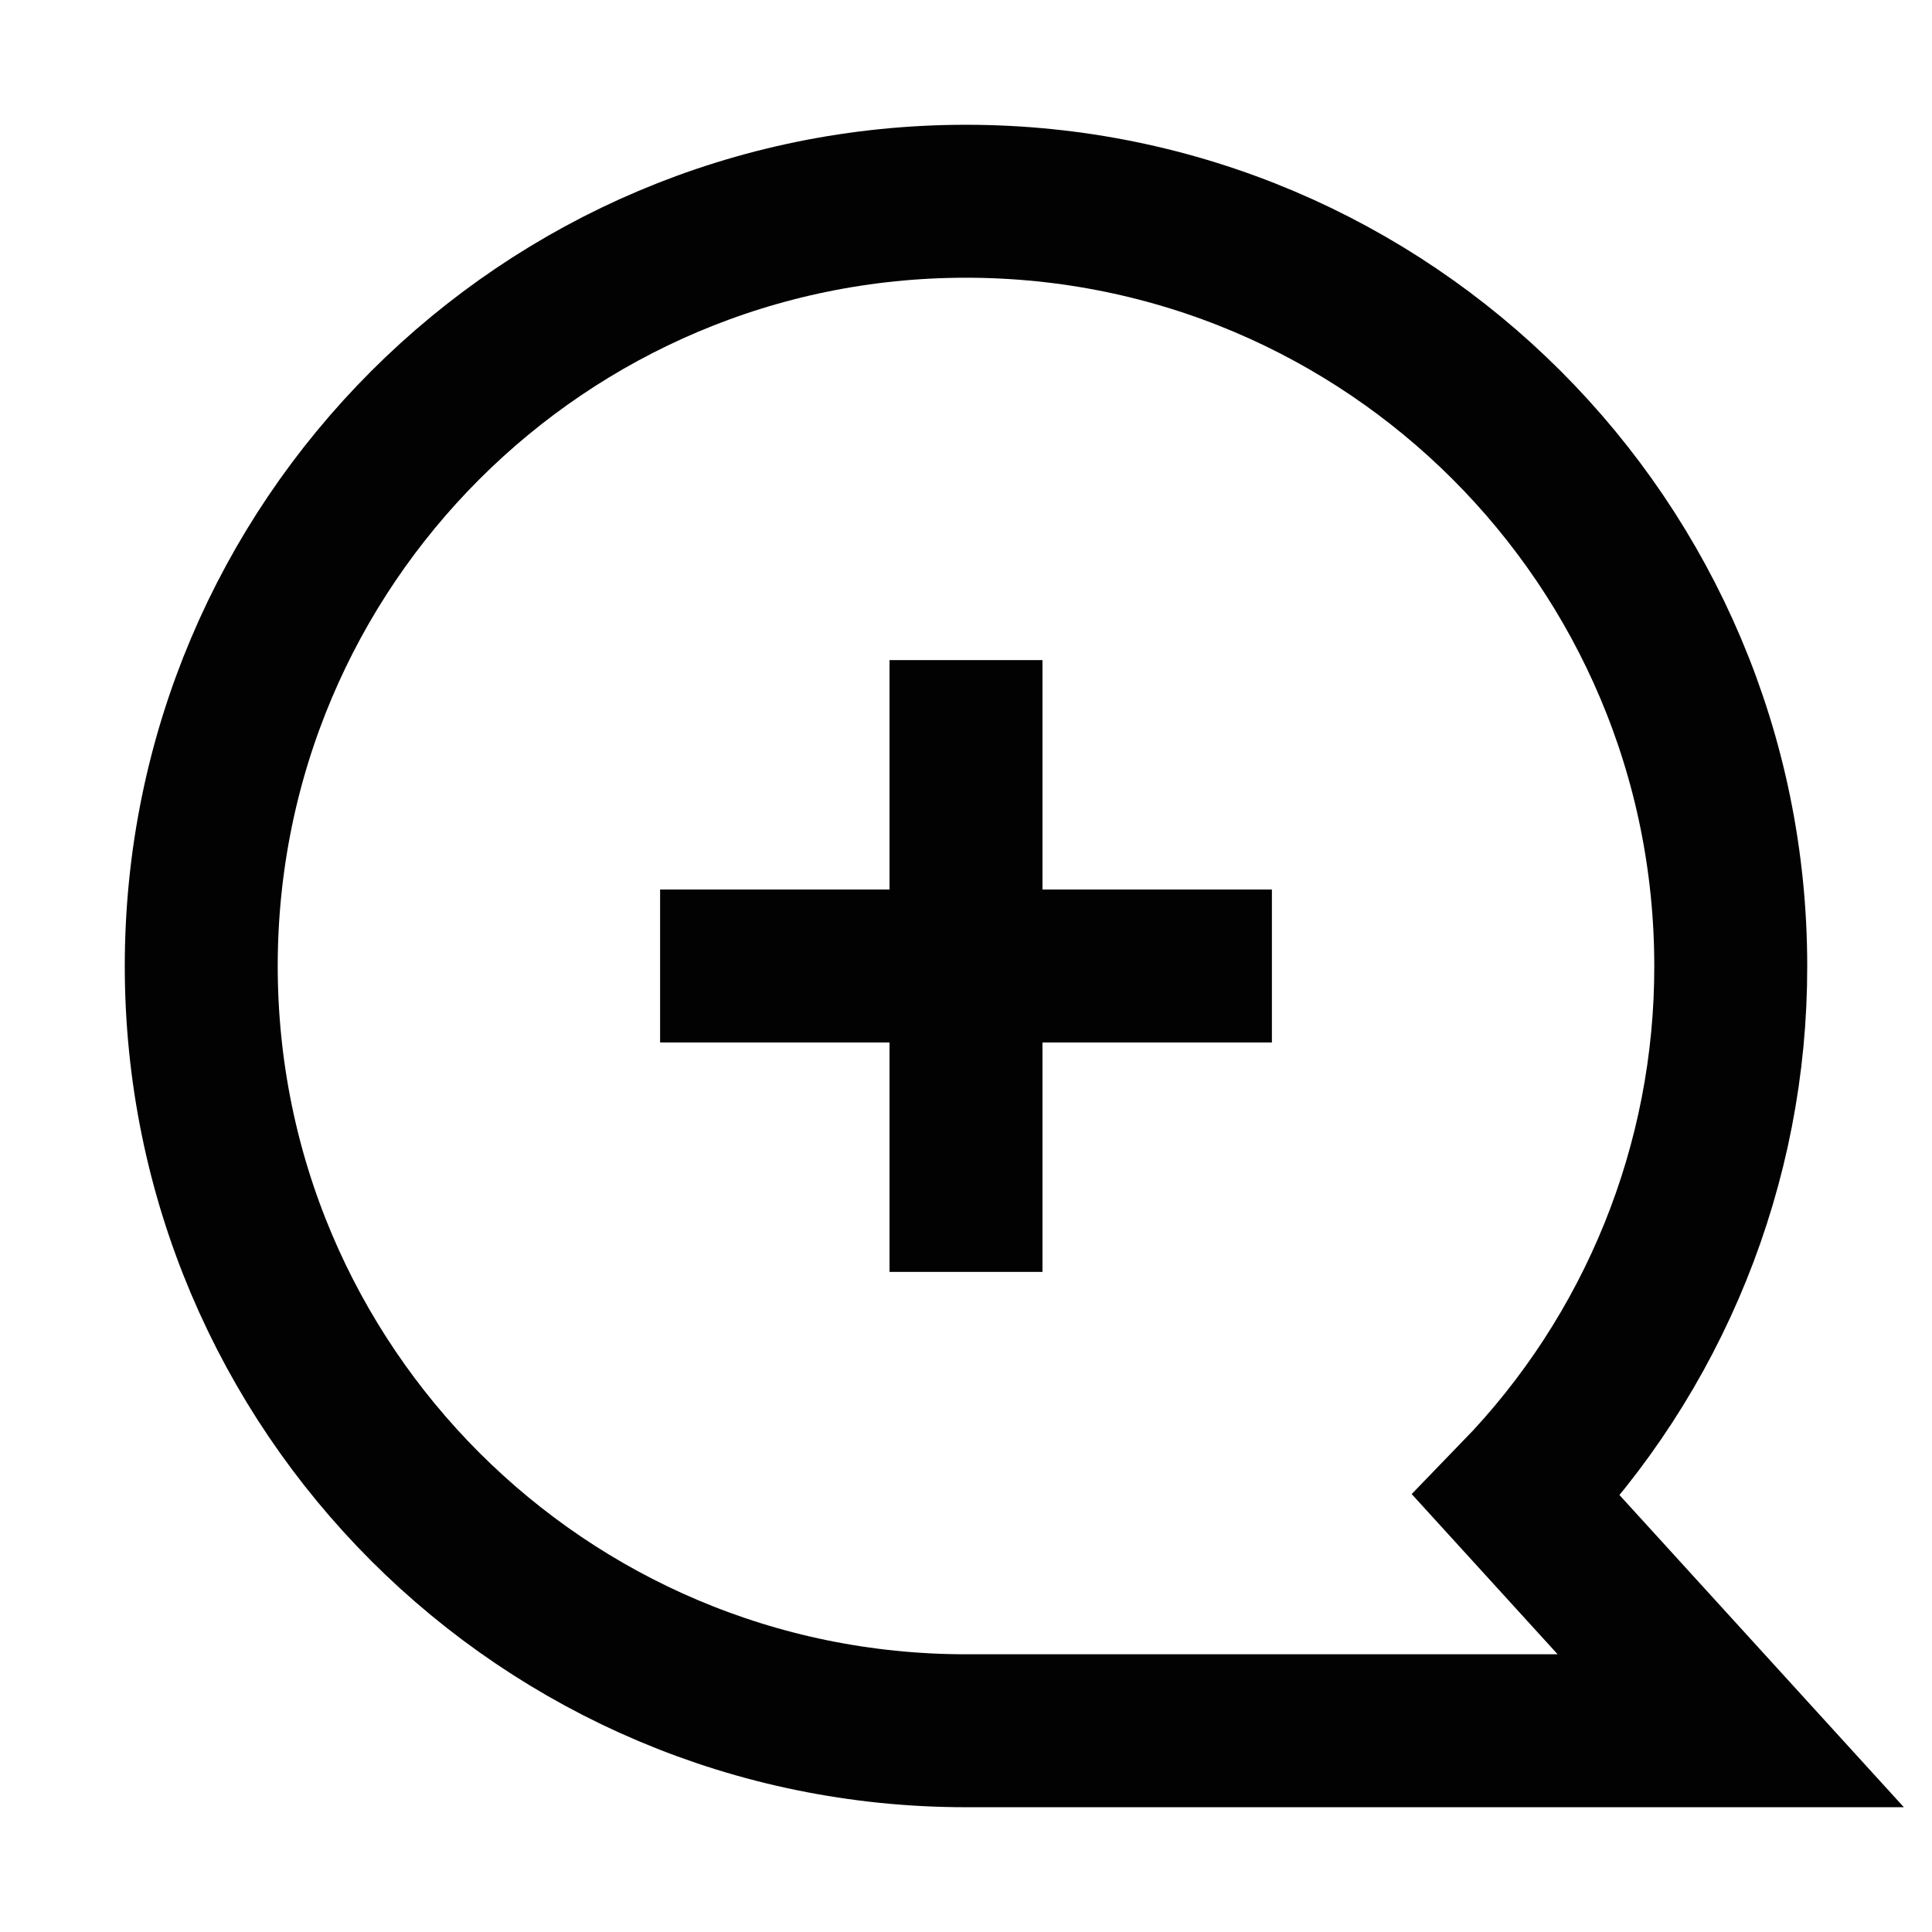
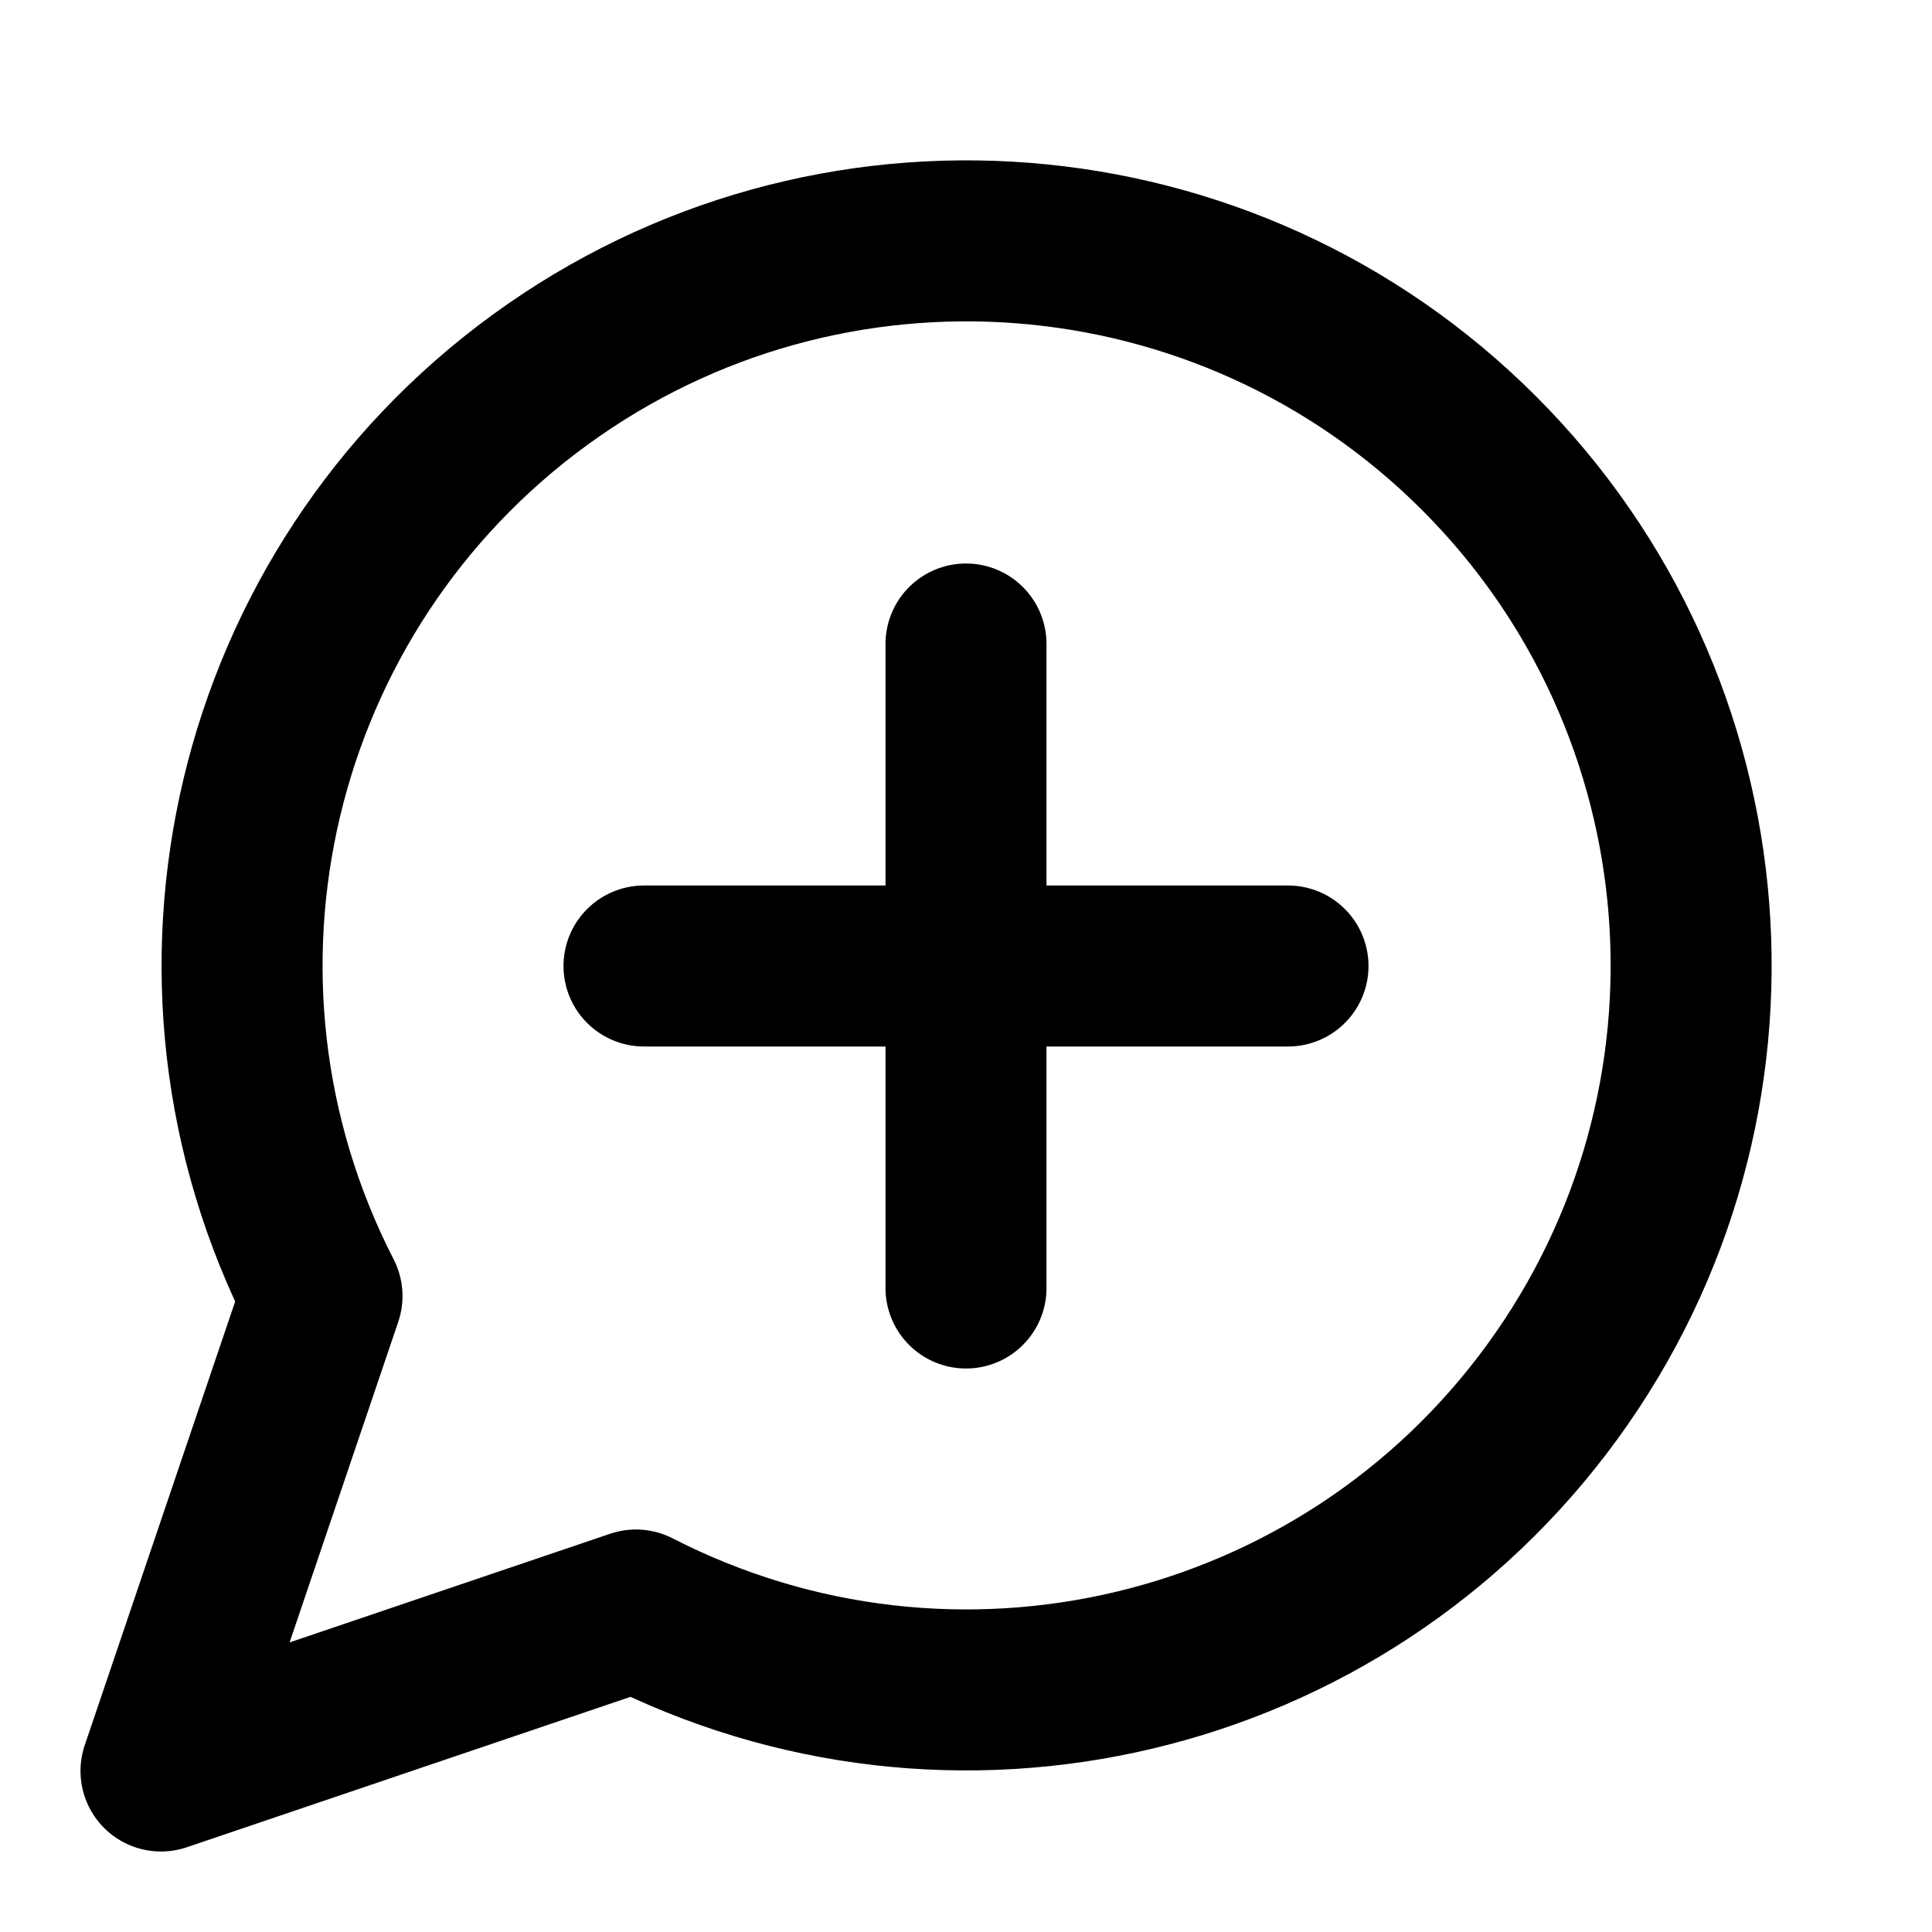
- <svg xmlns="http://www.w3.org/2000/svg" width="800px" height="800px" viewBox="0 0 24 24" id="Layer_1" data-name="Layer 1">
-   <defs>
-     <style>.cls-1{fill:none;stroke:#020202;stroke-miterlimit:10;stroke-width:1.9px;}</style>
-   </defs>
-   <path class="cls-1" d="M21.5,12A9.5,9.5,0,1,0,12,21.5h9.5l-2.66-2.92A9.43,9.43,0,0,0,21.5,12Z" />
-   <line class="cls-1" x1="8.2" y1="12" x2="15.8" y2="12" />
-   <line class="cls-1" x1="12" y1="8.2" x2="12" y2="15.8" />
+ <svg xmlns="http://www.w3.org/2000/svg" width="24" height="24" viewBox="0 0 24 24" fill="none" stroke="currentColor" stroke-width="2" stroke-linecap="round" stroke-linejoin="round" class="lucide lucide-message-circle-plus">
+   <path d="M7.9 20A9 9 0 1 0 4 16.1L2 22Z" />
+   <path d="M8 12h8" />
+   <path d="M12 8v8" />
</svg>
